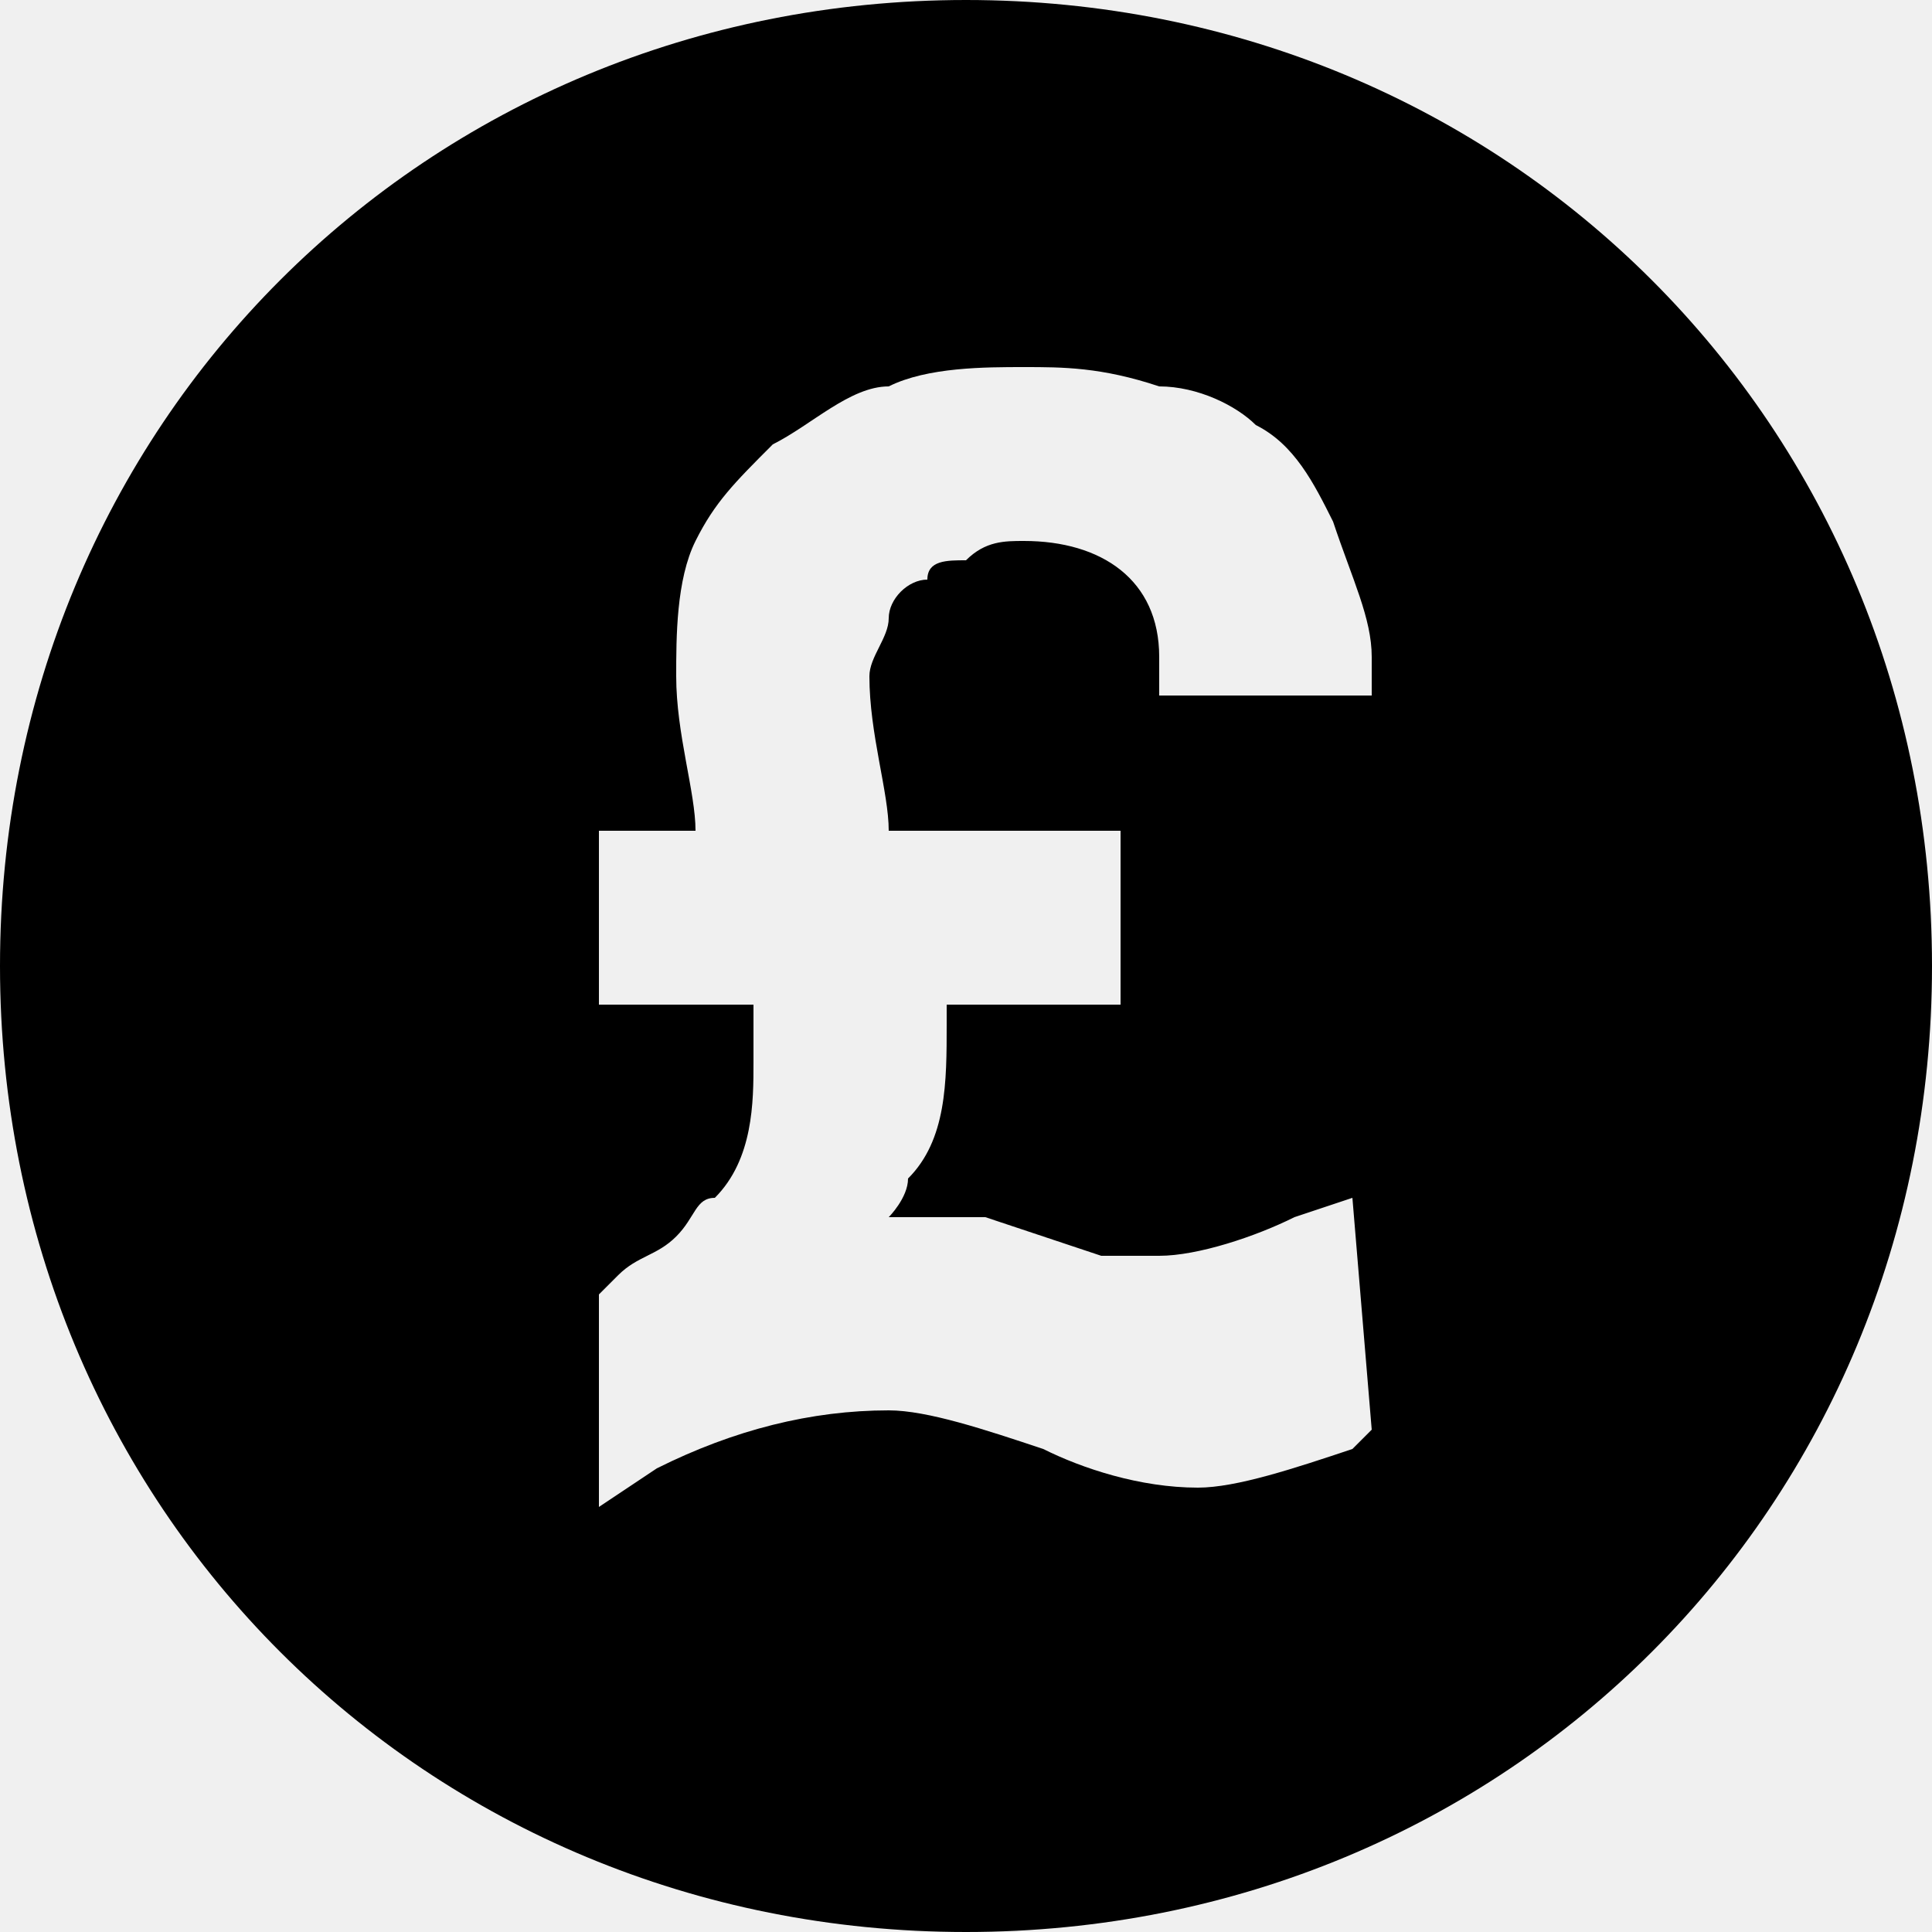
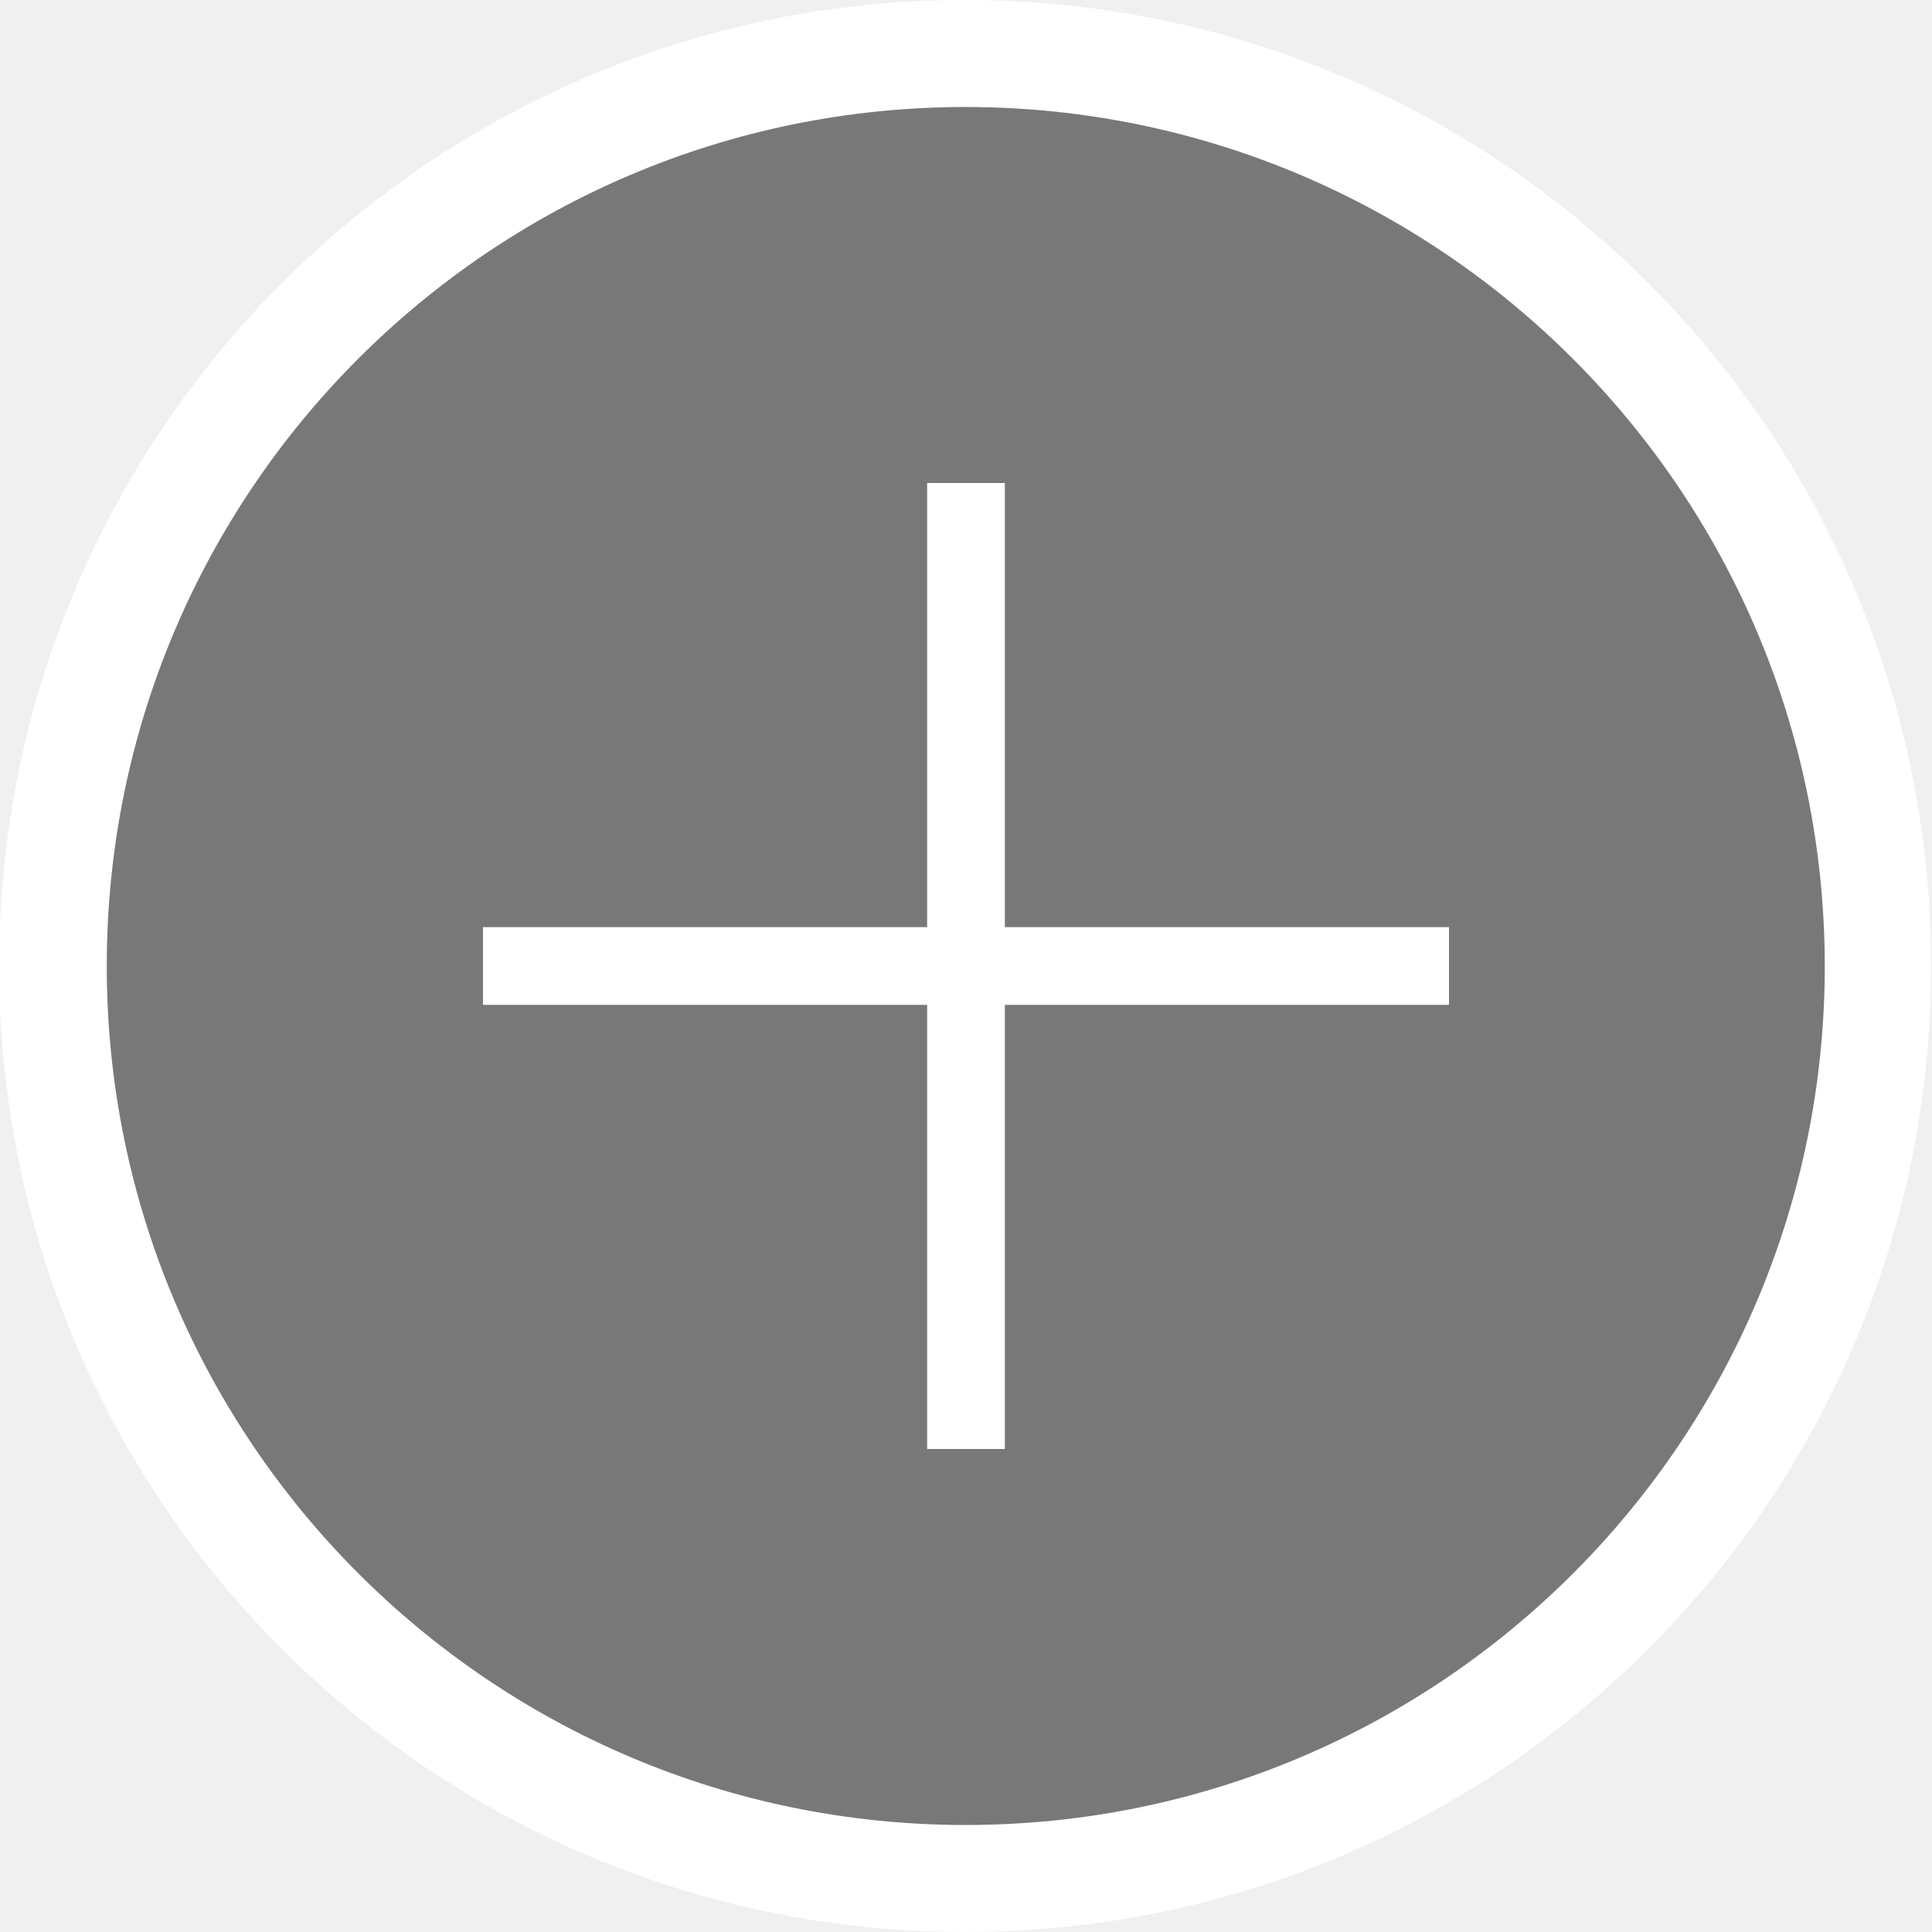
- <svg xmlns="http://www.w3.org/2000/svg" version="1.1" id="Layer_1" x="0px" y="0px" viewBox="0 0 10 10" style="enable-background:new 0 0 10 10;" xml:space="preserve">
-   <path d="M5,0C2.2,0,0,2.2,0,5s2.2,5,5,5s5-2.2,5-5C10,2.2,7.8,0,5,0z M7.1,7.4L7,7.5C6.7,7.6,6.4,7.7,6.2,7.7  c-0.3,0-0.6-0.1-0.8-0.2C5.1,7.4,4.8,7.3,4.6,7.3c-0.4,0-0.8,0.1-1.2,0.3L3.1,7.8V6.7l0.1-0.1c0.1-0.1,0.2-0.1,0.3-0.2  c0.1-0.1,0.1-0.2,0.2-0.2C3.9,6,3.9,5.7,3.9,5.5c0-0.1,0-0.2,0-0.3H3.1V4.3h0.5C3.6,4.1,3.5,3.8,3.5,3.5c0-0.2,0-0.5,0.1-0.7  C3.7,2.6,3.8,2.5,4,2.3C4.2,2.2,4.4,2,4.6,2c0.2-0.1,0.5-0.1,0.7-0.1c0.2,0,0.4,0,0.7,0.1C6.2,2,6.4,2.1,6.5,2.2  c0.2,0.1,0.3,0.3,0.4,0.5C7,3,7.1,3.2,7.1,3.4l0,0.2H6l0-0.2C6,3,5.7,2.8,5.3,2.8c-0.1,0-0.2,0-0.3,0.1C4.9,2.9,4.8,2.9,4.8,3  C4.7,3,4.6,3.1,4.6,3.2c0,0.1-0.1,0.2-0.1,0.3c0,0.3,0.1,0.6,0.1,0.8h1.2v0.9H4.9c0,0,0,0.1,0,0.1c0,0.3,0,0.6-0.2,0.8  c0,0.1-0.1,0.2-0.1,0.2c0.1,0,0.2,0,0.2,0c0.1,0,0.2,0,0.3,0l0.3,0.1l0.3,0.1c0.1,0,0.2,0,0.2,0c0,0,0.1,0,0.1,0  c0.2,0,0.5-0.1,0.7-0.2l0.3-0.1L7.1,7.4z" />
+ <svg xmlns="http://www.w3.org/2000/svg" width="30mm" height="30mm" viewBox="0 0 85.04 85.04">
+   <defs>
+     <style>.a{fill:#fff;}.b{opacity:0.5;}</style>
+   </defs>
+   <path class="a" d="M42.52,0A42.52,42.52,0,1,0,85,42.52,42.52,42.52,0,0,0,42.52,0Zm0,80.33A37.81,37.81,0,1,1,80.32,42.52,37.85,37.85,0,0,1,42.52,80.32Z" transform="translate(0 0)" />
+   <path class="b" d="M80.32,42.52A37.81,37.81,0,1,1,42.52,4.71,37.85,37.85,0,0,1,80.32,42.52Z" transform="translate(0 0)" />
+   <polygon class="a" points="63.78 40.81 44.23 40.81 44.23 21.26 40.81 21.26 40.81 40.81 21.26 40.81 21.26 44.23 40.81 44.23 40.81 63.78 44.23 63.78 44.23 44.23 63.78 44.23 63.78 40.81" />
</svg>
